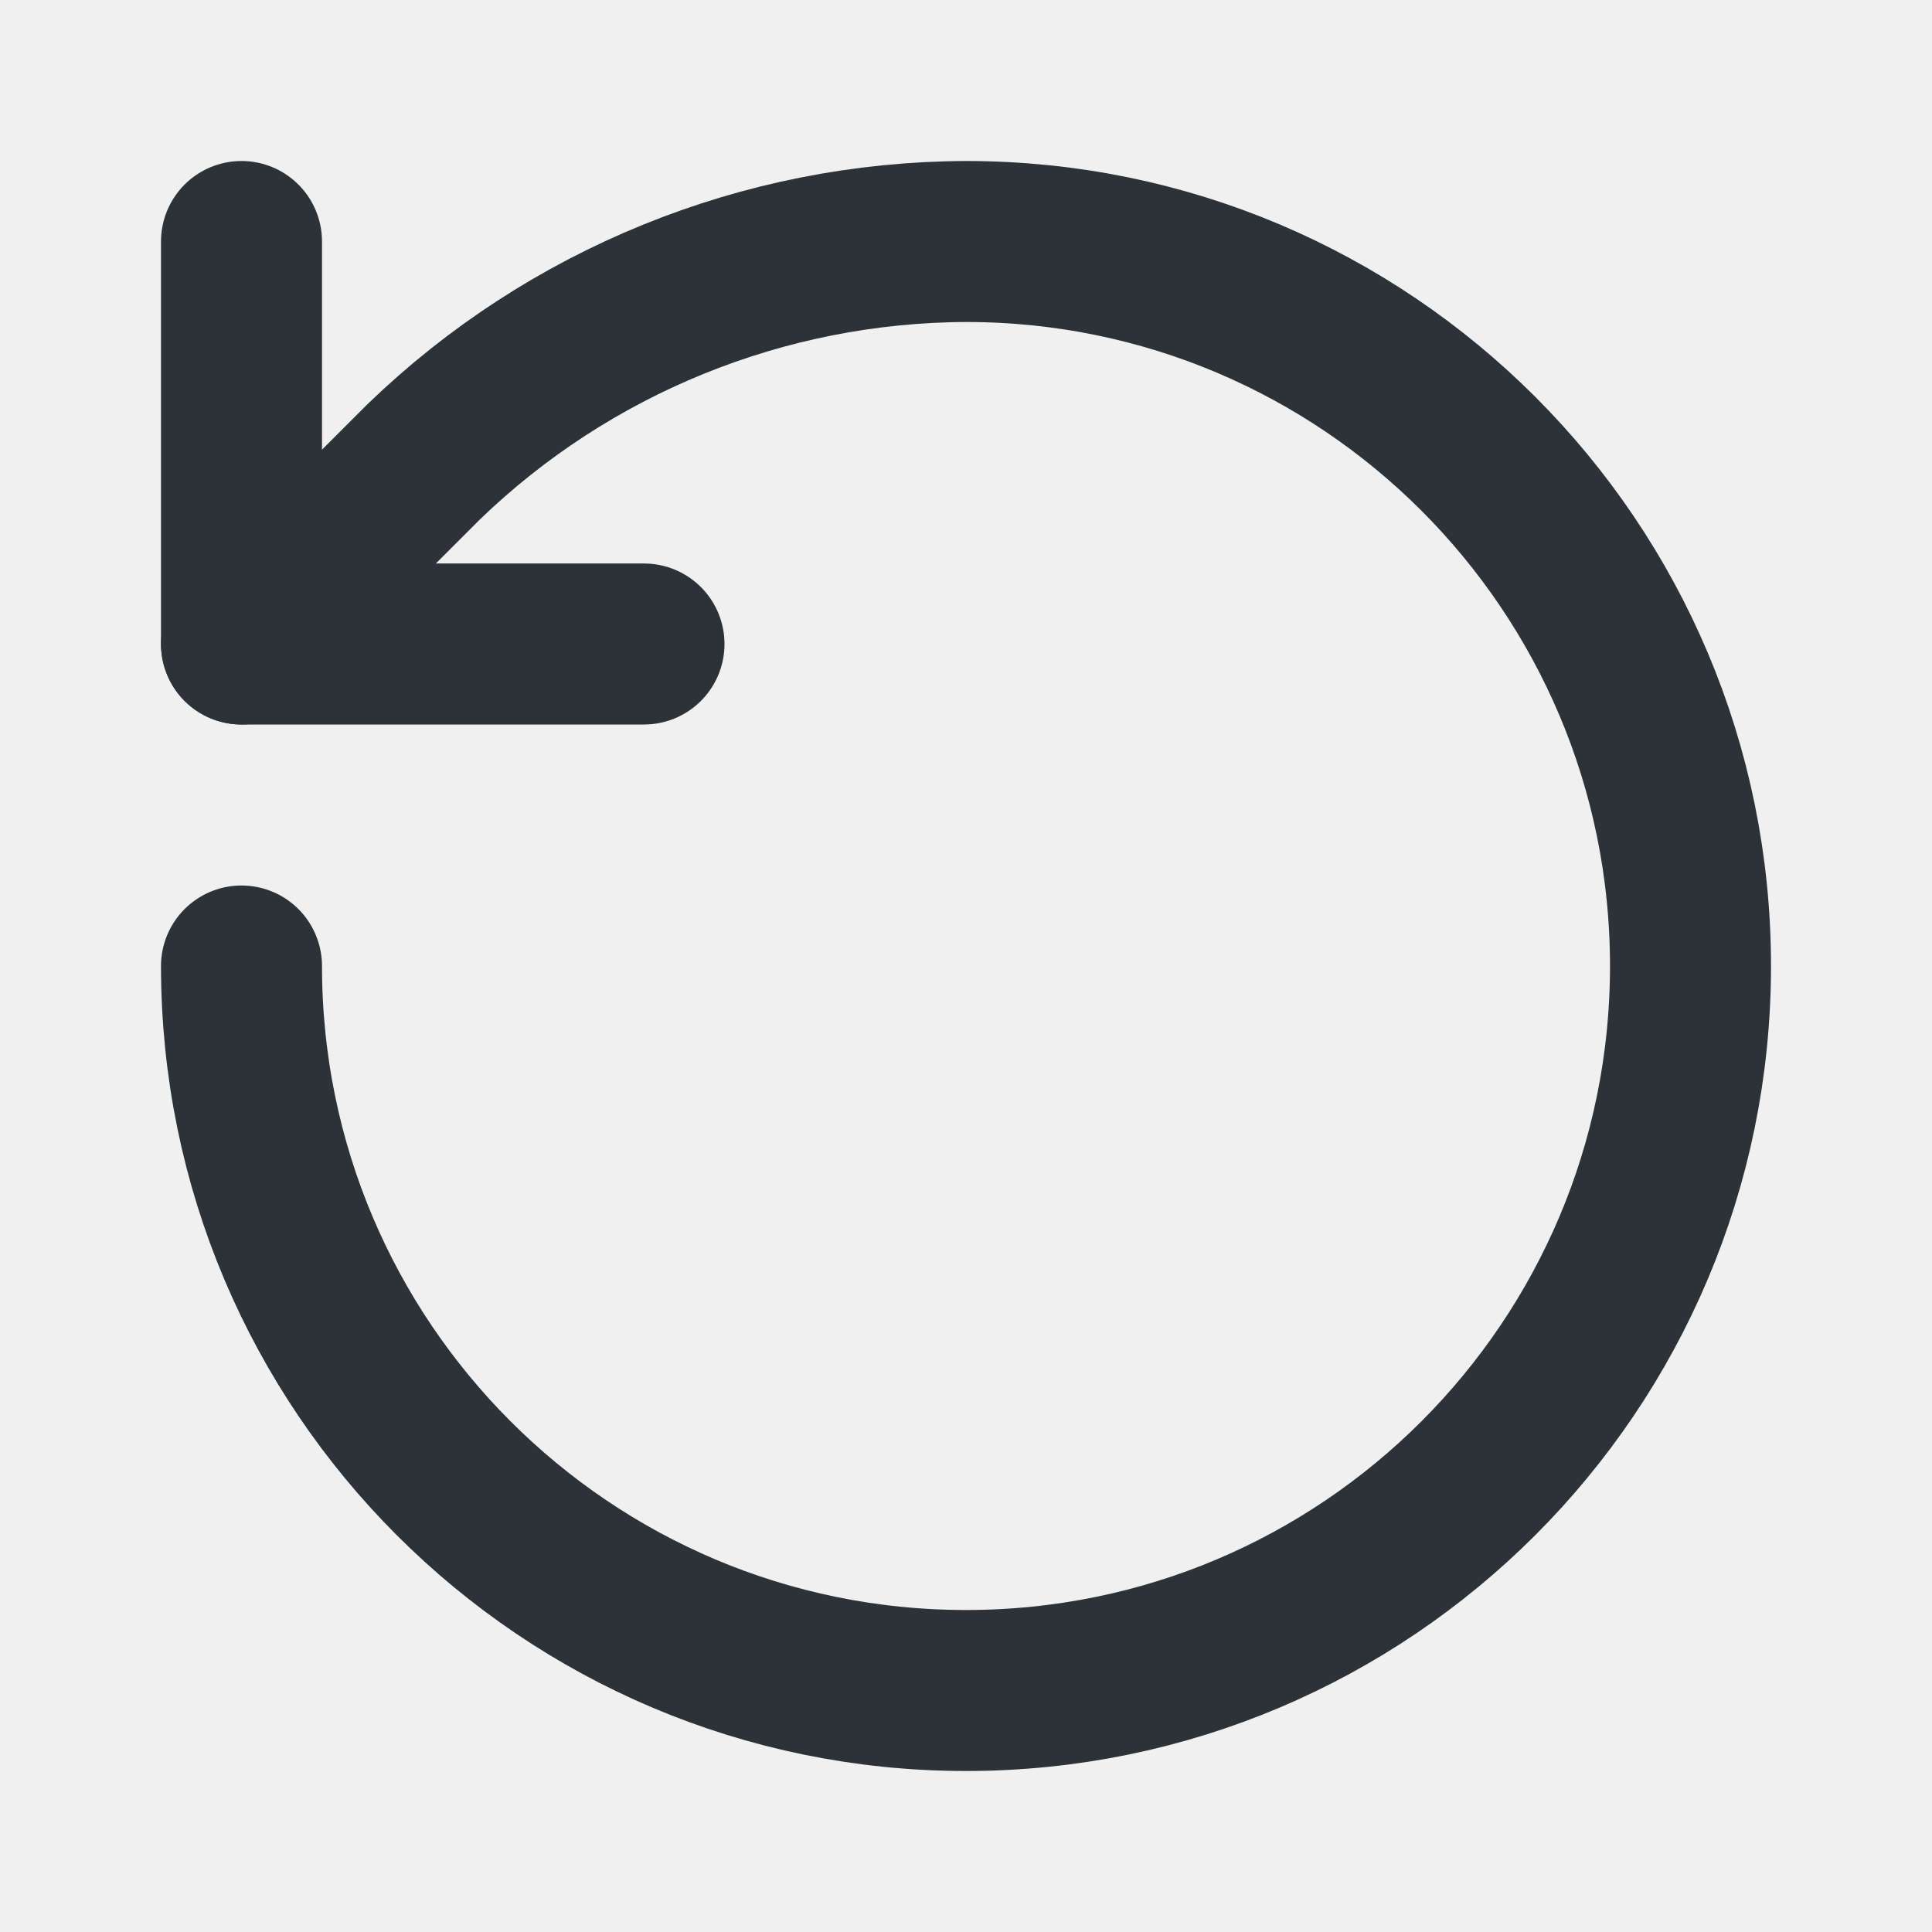
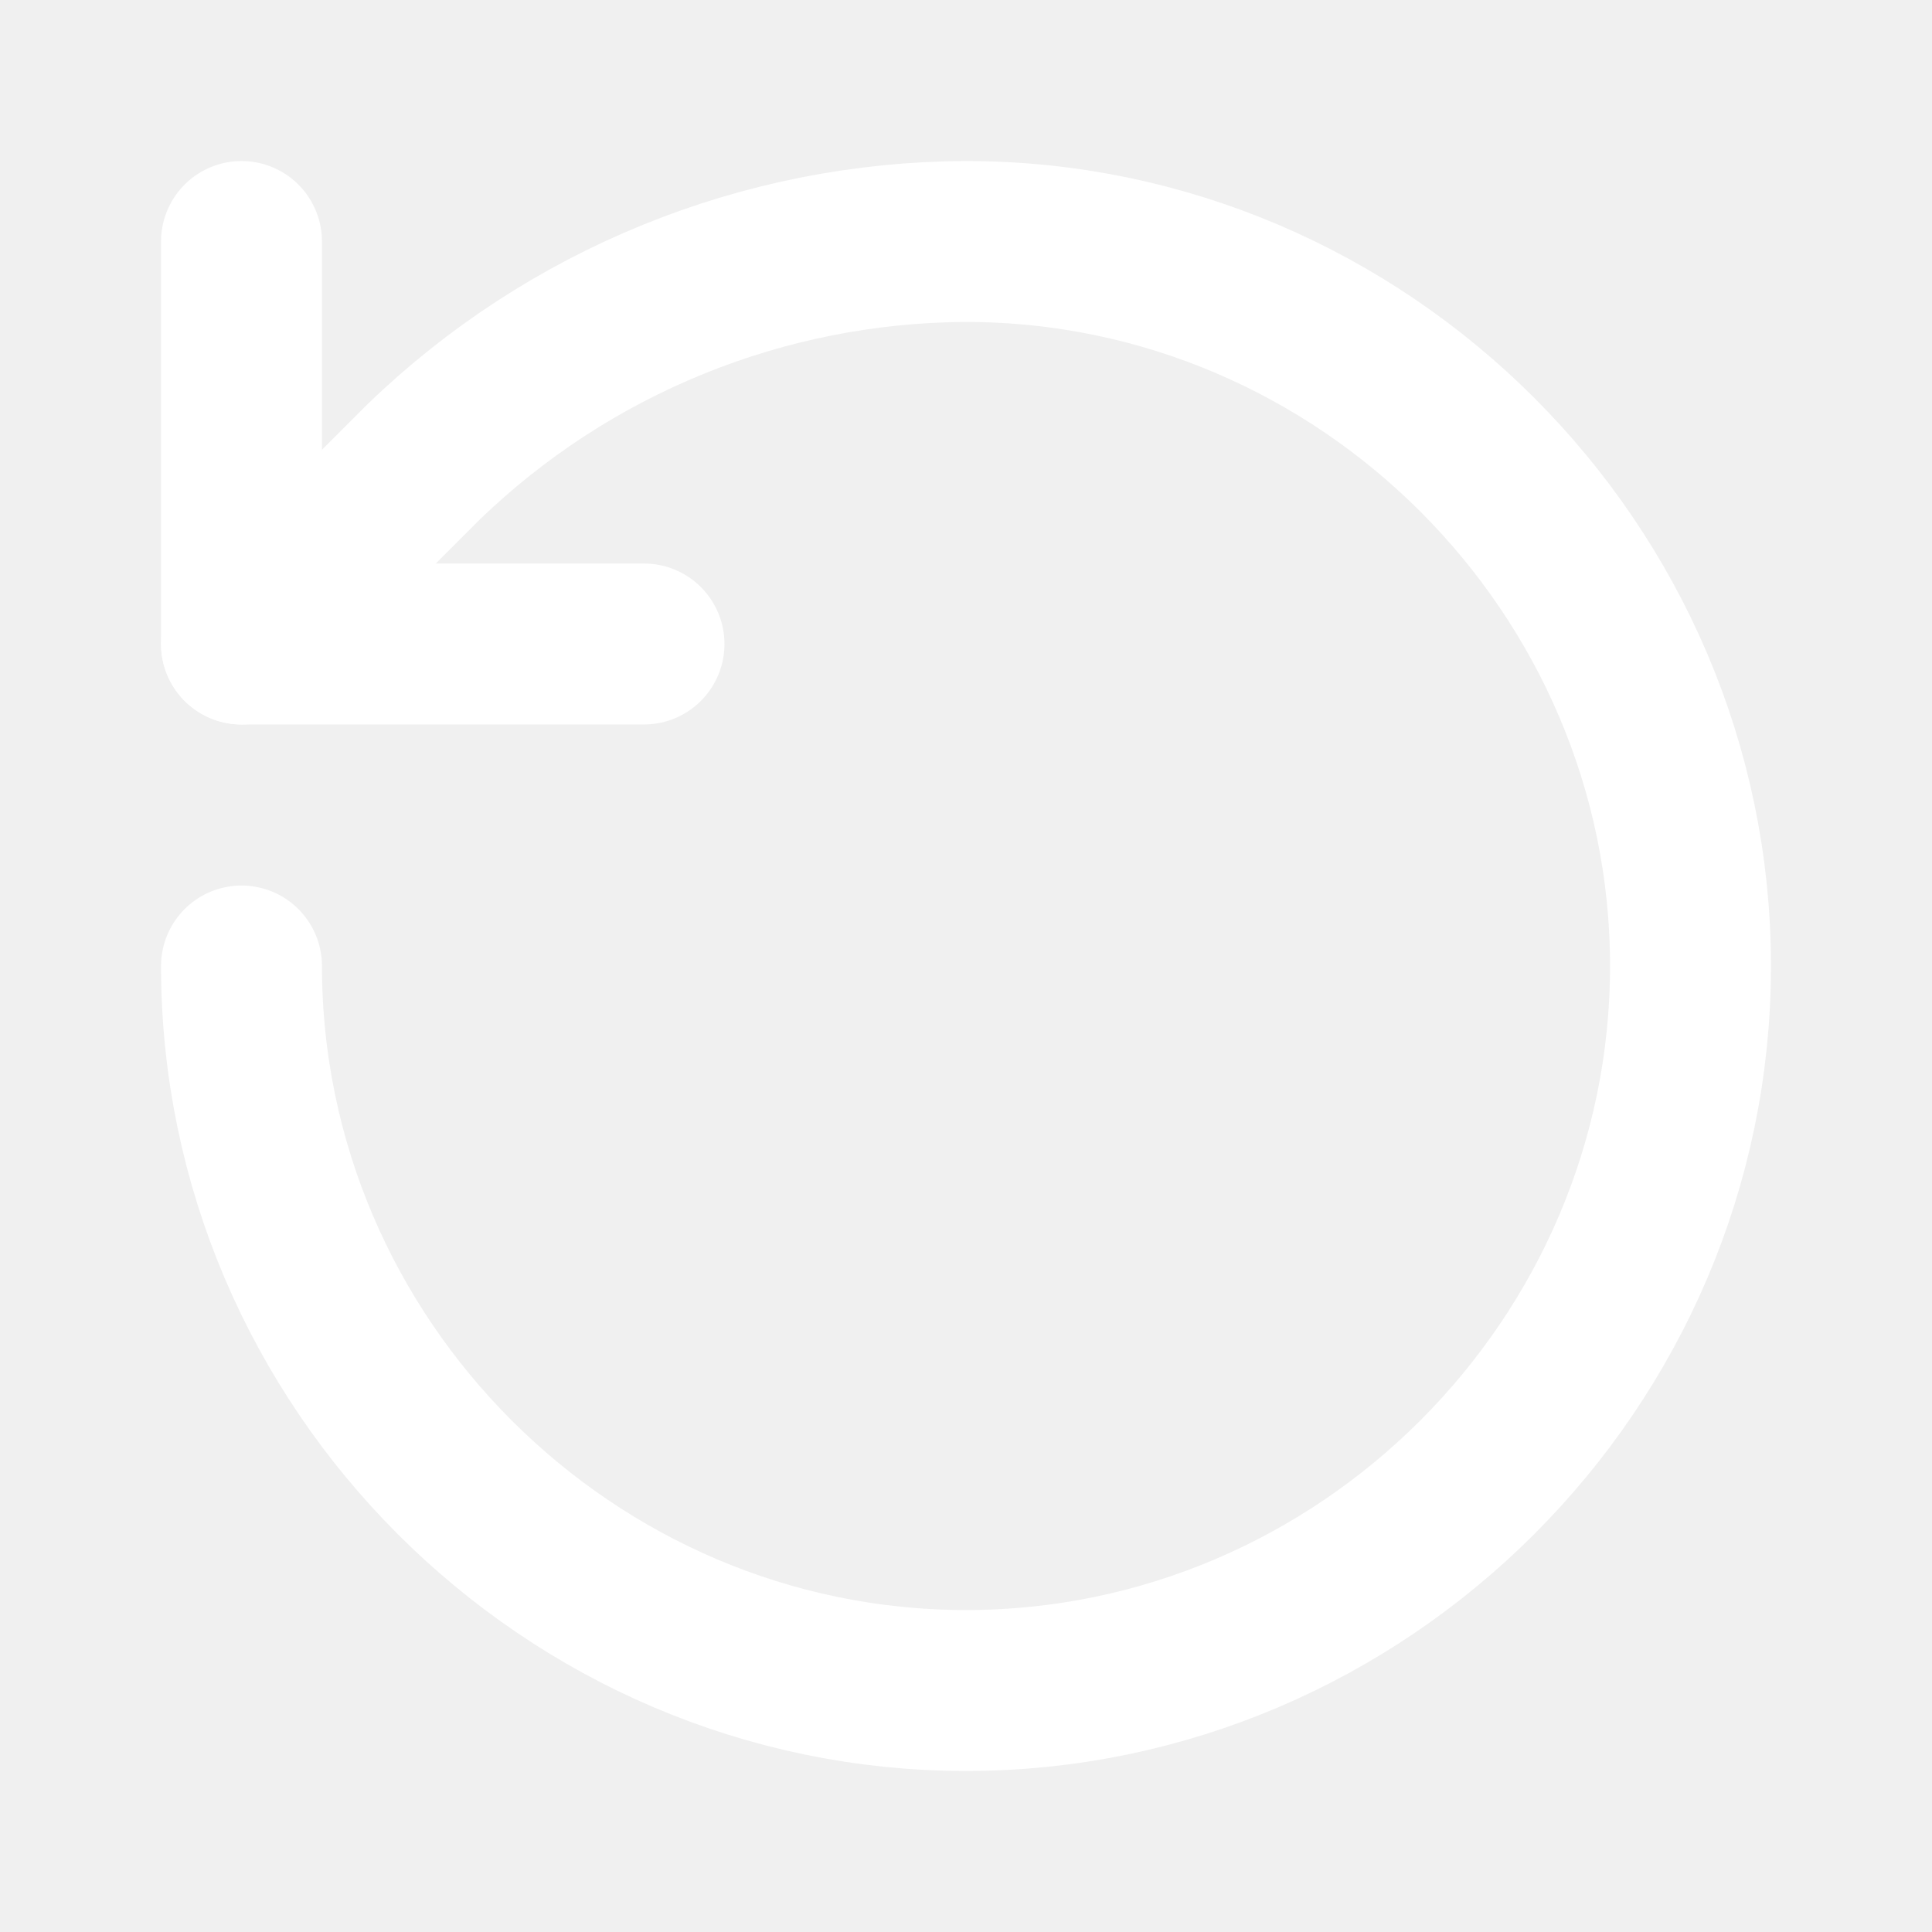
- <svg xmlns="http://www.w3.org/2000/svg" width="24" height="24" viewBox="0 0 24 24" fill="none" stroke="#2C3338" stroke-width="2" stroke-linecap="round" stroke-linejoin="round" class="lucide lucide-rotate-ccw-icon lucide-rotate-ccw">
-   <path d="M3 12a9 9 0 1 0 9-9 9.75 9.75 0 0 0-6.74 2.74L3 8" />
-   <path d="M3 3v5h5" />
+ <svg xmlns="http://www.w3.org/2000/svg" width="100%" height="100%" viewBox="0 0 100 100" version="1.1" xml:space="preserve" style="fill-rule:evenodd;clip-rule:evenodd;stroke-linecap:round;stroke-linejoin:round;">
+   <path d="M12.5,50c0,20.572 16.928,37.5 37.5,37.5c20.572,0 37.5,-16.928 37.5,-37.5c0,-20.572 -16.928,-37.5 -37.5,-37.5c-10.48,0.039 -20.549,4.133 -28.083,11.417l-9.417,9.417" style="fill:none;fill-rule:nonzero;stroke:#fff;stroke-width:8.33px;" />
+   <path d="M12.5,12.5l0,20.833l20.833,0" style="fill:none;fill-rule:nonzero;stroke:#fff;stroke-width:8.33px;" />
</svg>
